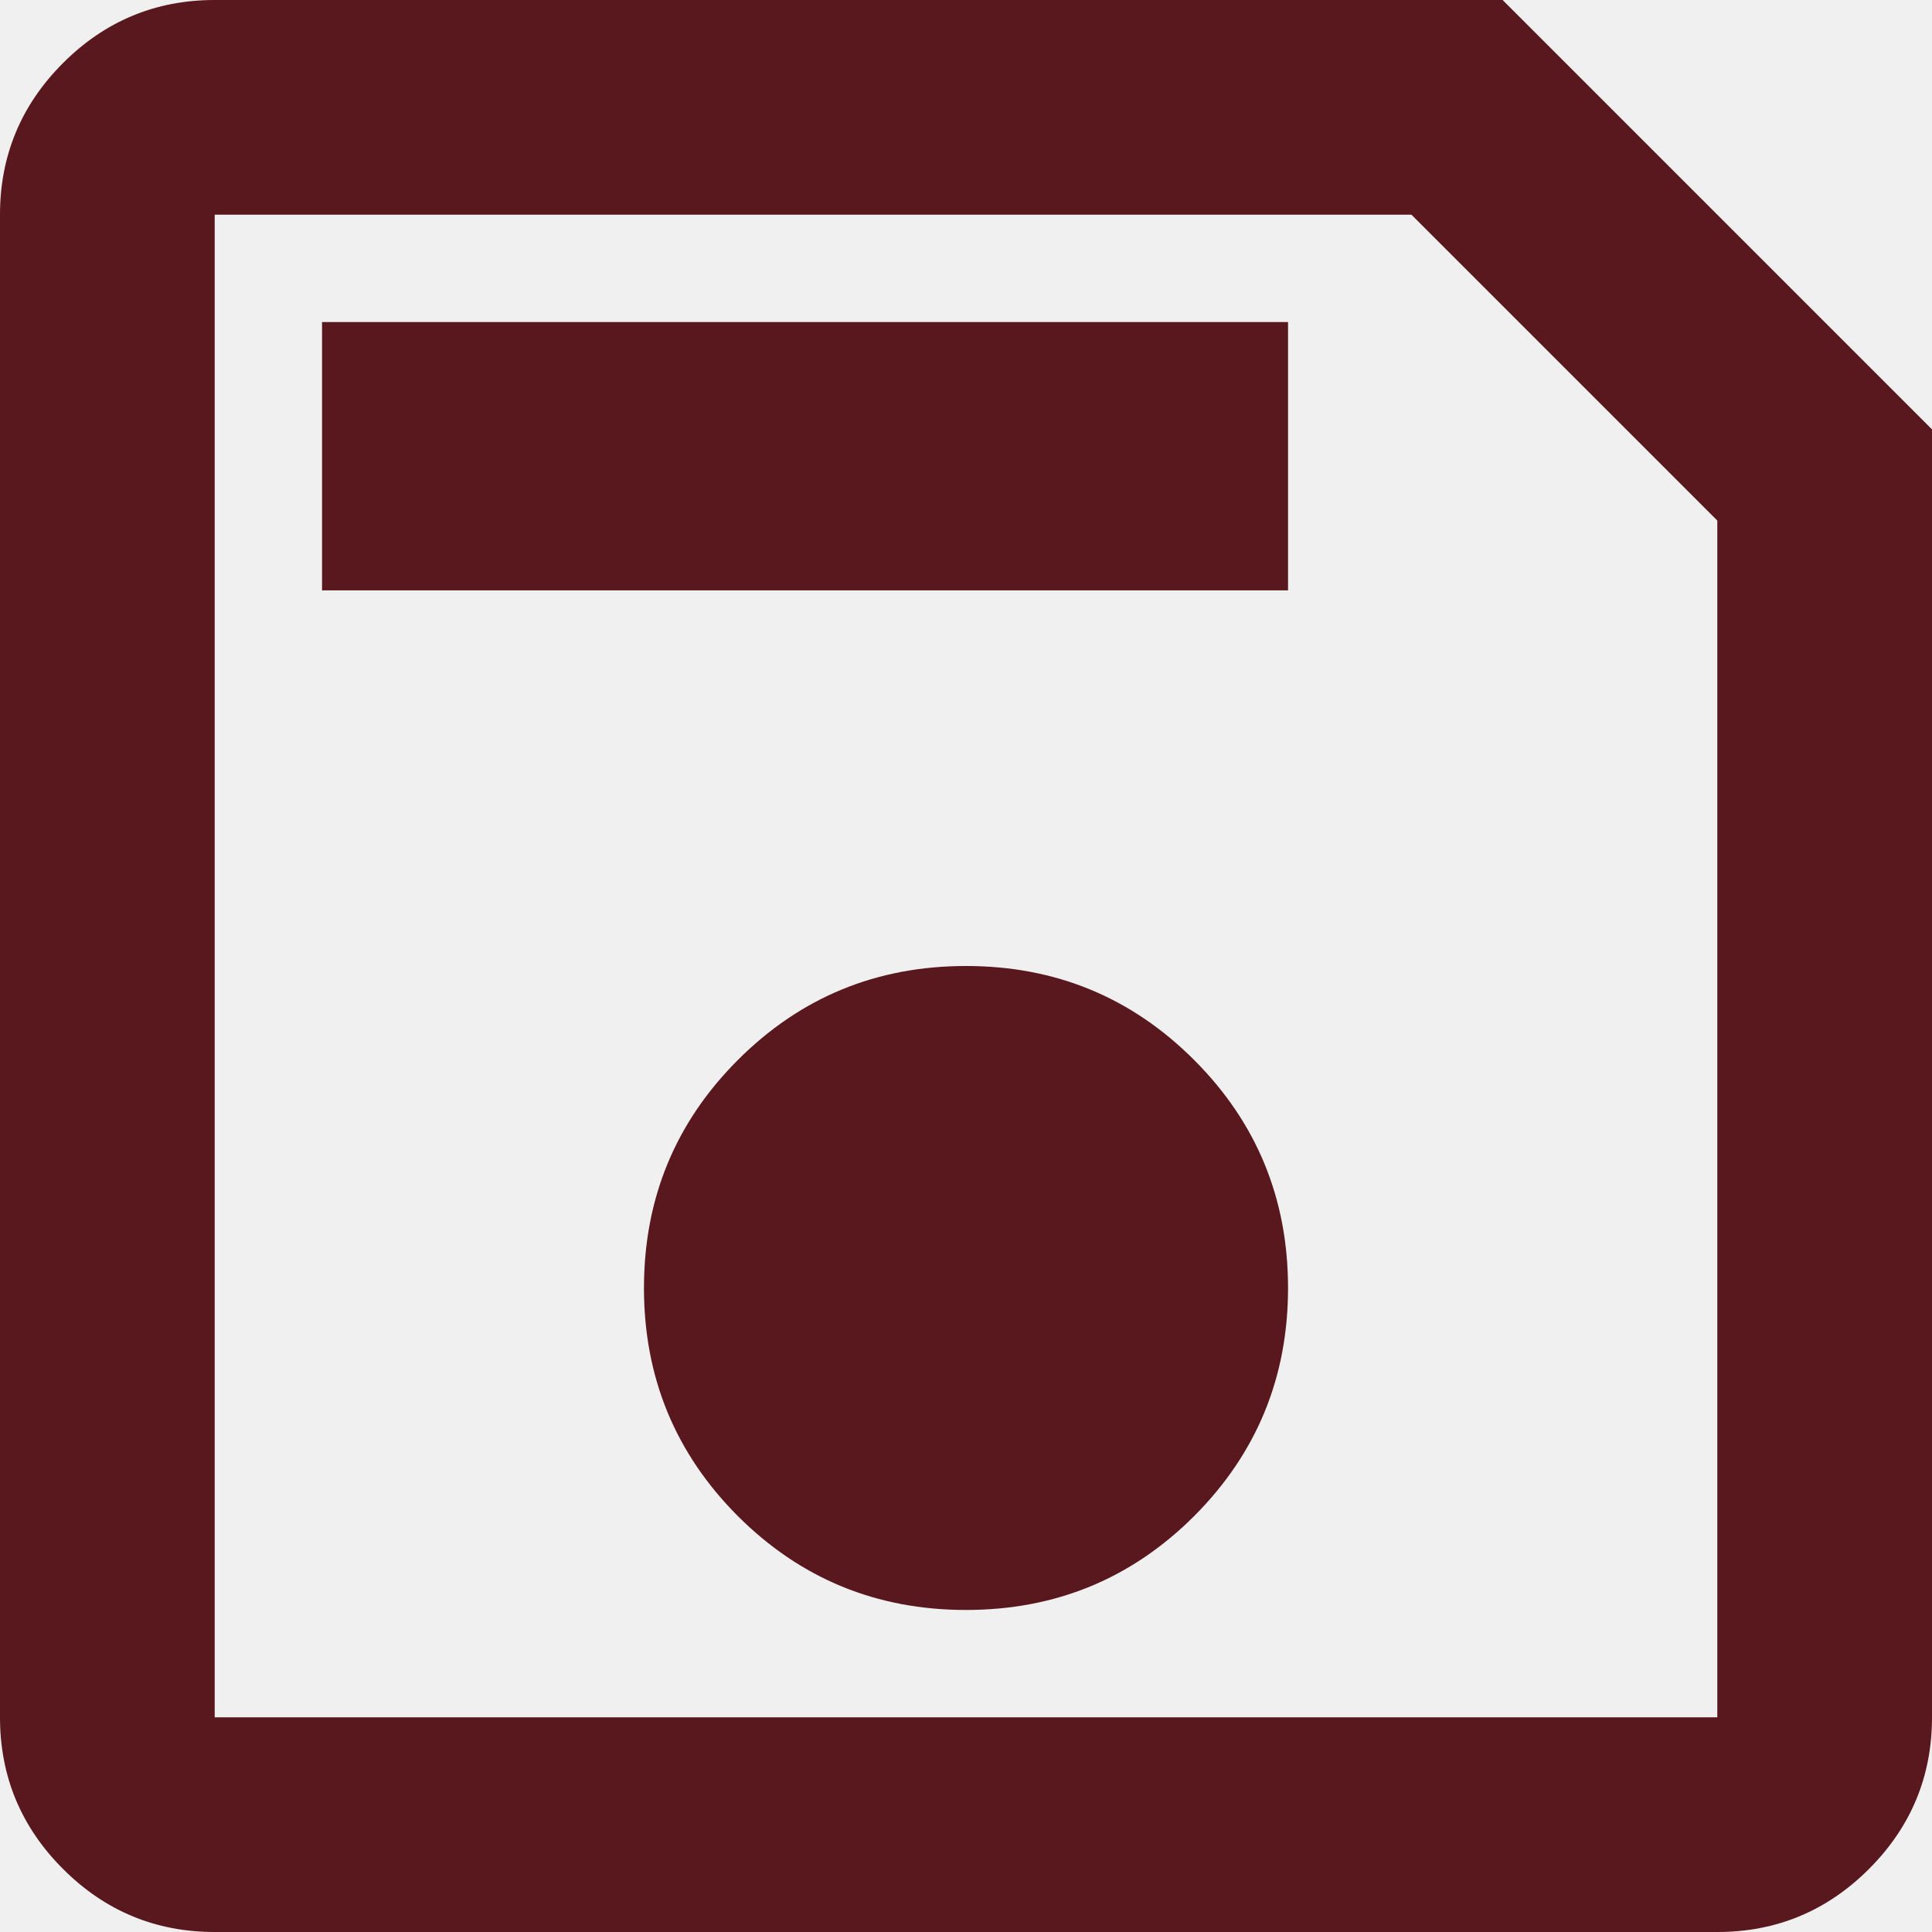
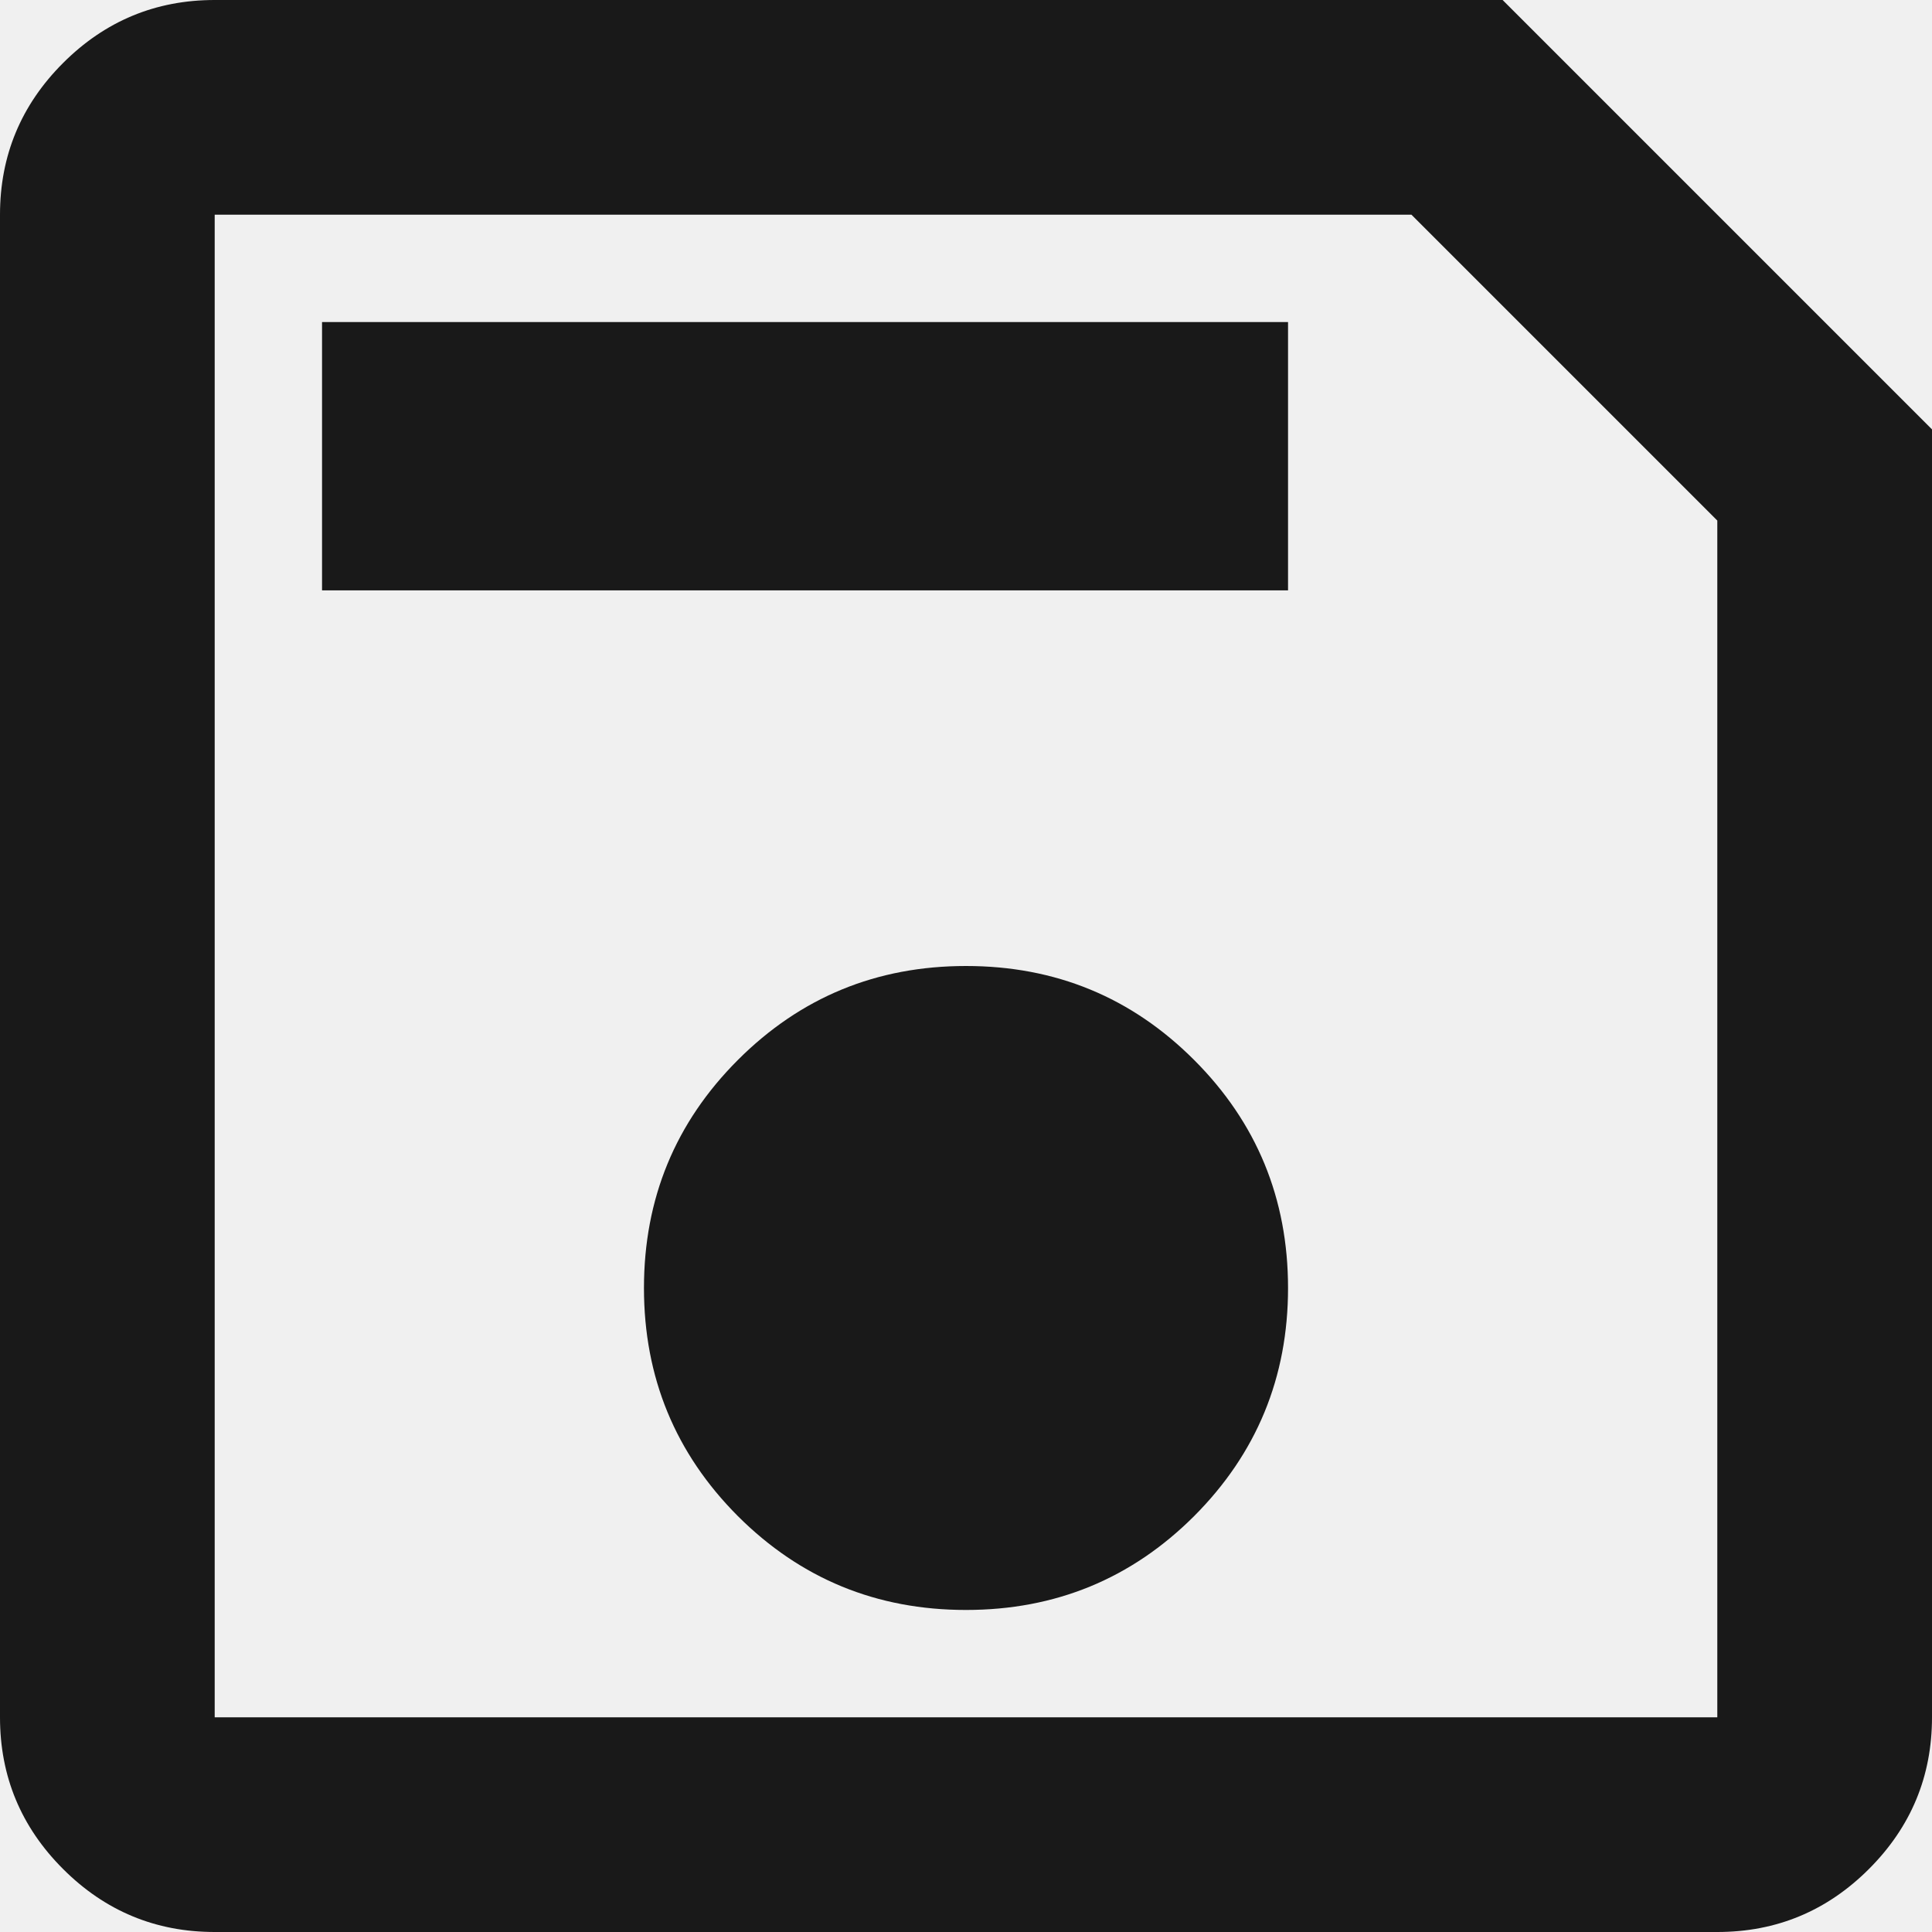
<svg xmlns="http://www.w3.org/2000/svg" width="16" height="16" viewBox="0 0 16 16" fill="none">
  <g clip-path="url(#clip0_8955_47885)">
-     <path d="M16 3.556V14.222C16 14.711 15.826 15.13 15.478 15.478C15.13 15.826 14.711 16 14.222 16H1.778C1.289 16 0.87 15.826 0.522 15.478C0.174 15.13 0 14.711 0 14.222V1.778C0 1.289 0.174 0.87 0.522 0.522C0.87 0.174 1.289 0 1.778 0H12.444L16 3.556ZM14.222 4.311L11.689 1.778H1.778V14.222H14.222V4.311ZM8 13.333C8.741 13.333 9.37 13.074 9.889 12.556C10.407 12.037 10.667 11.407 10.667 10.667C10.667 9.926 10.407 9.296 9.889 8.778C9.37 8.259 8.741 8 8 8C7.259 8 6.63 8.259 6.111 8.778C5.593 9.296 5.333 9.926 5.333 10.667C5.333 11.407 5.593 12.037 6.111 12.556C6.63 13.074 7.259 13.333 8 13.333ZM2.667 4.889H10.667V2.667H2.667V4.889ZM1.778 4.311V14.222V1.778V4.311Z" fill="#58181D" />
+     <path d="M16 3.556V14.222C16 14.711 15.826 15.13 15.478 15.478C15.13 15.826 14.711 16 14.222 16H1.778C1.289 16 0.87 15.826 0.522 15.478C0.174 15.13 0 14.711 0 14.222V1.778C0 1.289 0.174 0.87 0.522 0.522C0.87 0.174 1.289 0 1.778 0H12.444L16 3.556ZM14.222 4.311L11.689 1.778H1.778V14.222H14.222V4.311ZM8 13.333C8.741 13.333 9.37 13.074 9.889 12.556C10.407 12.037 10.667 11.407 10.667 10.667C10.667 9.926 10.407 9.296 9.889 8.778C9.37 8.259 8.741 8 8 8C7.259 8 6.63 8.259 6.111 8.778C5.593 9.296 5.333 9.926 5.333 10.667C5.333 11.407 5.593 12.037 6.111 12.556C6.63 13.074 7.259 13.333 8 13.333ZM2.667 4.889H10.667V2.667H2.667V4.889ZM1.778 4.311V14.222V1.778V4.311Z" fill="#191919" />
  </g>
  <defs>
    <clipPath id="clip0_8955_47885">
      <rect width="16" height="16" fill="white" />
    </clipPath>
  </defs>
</svg>
